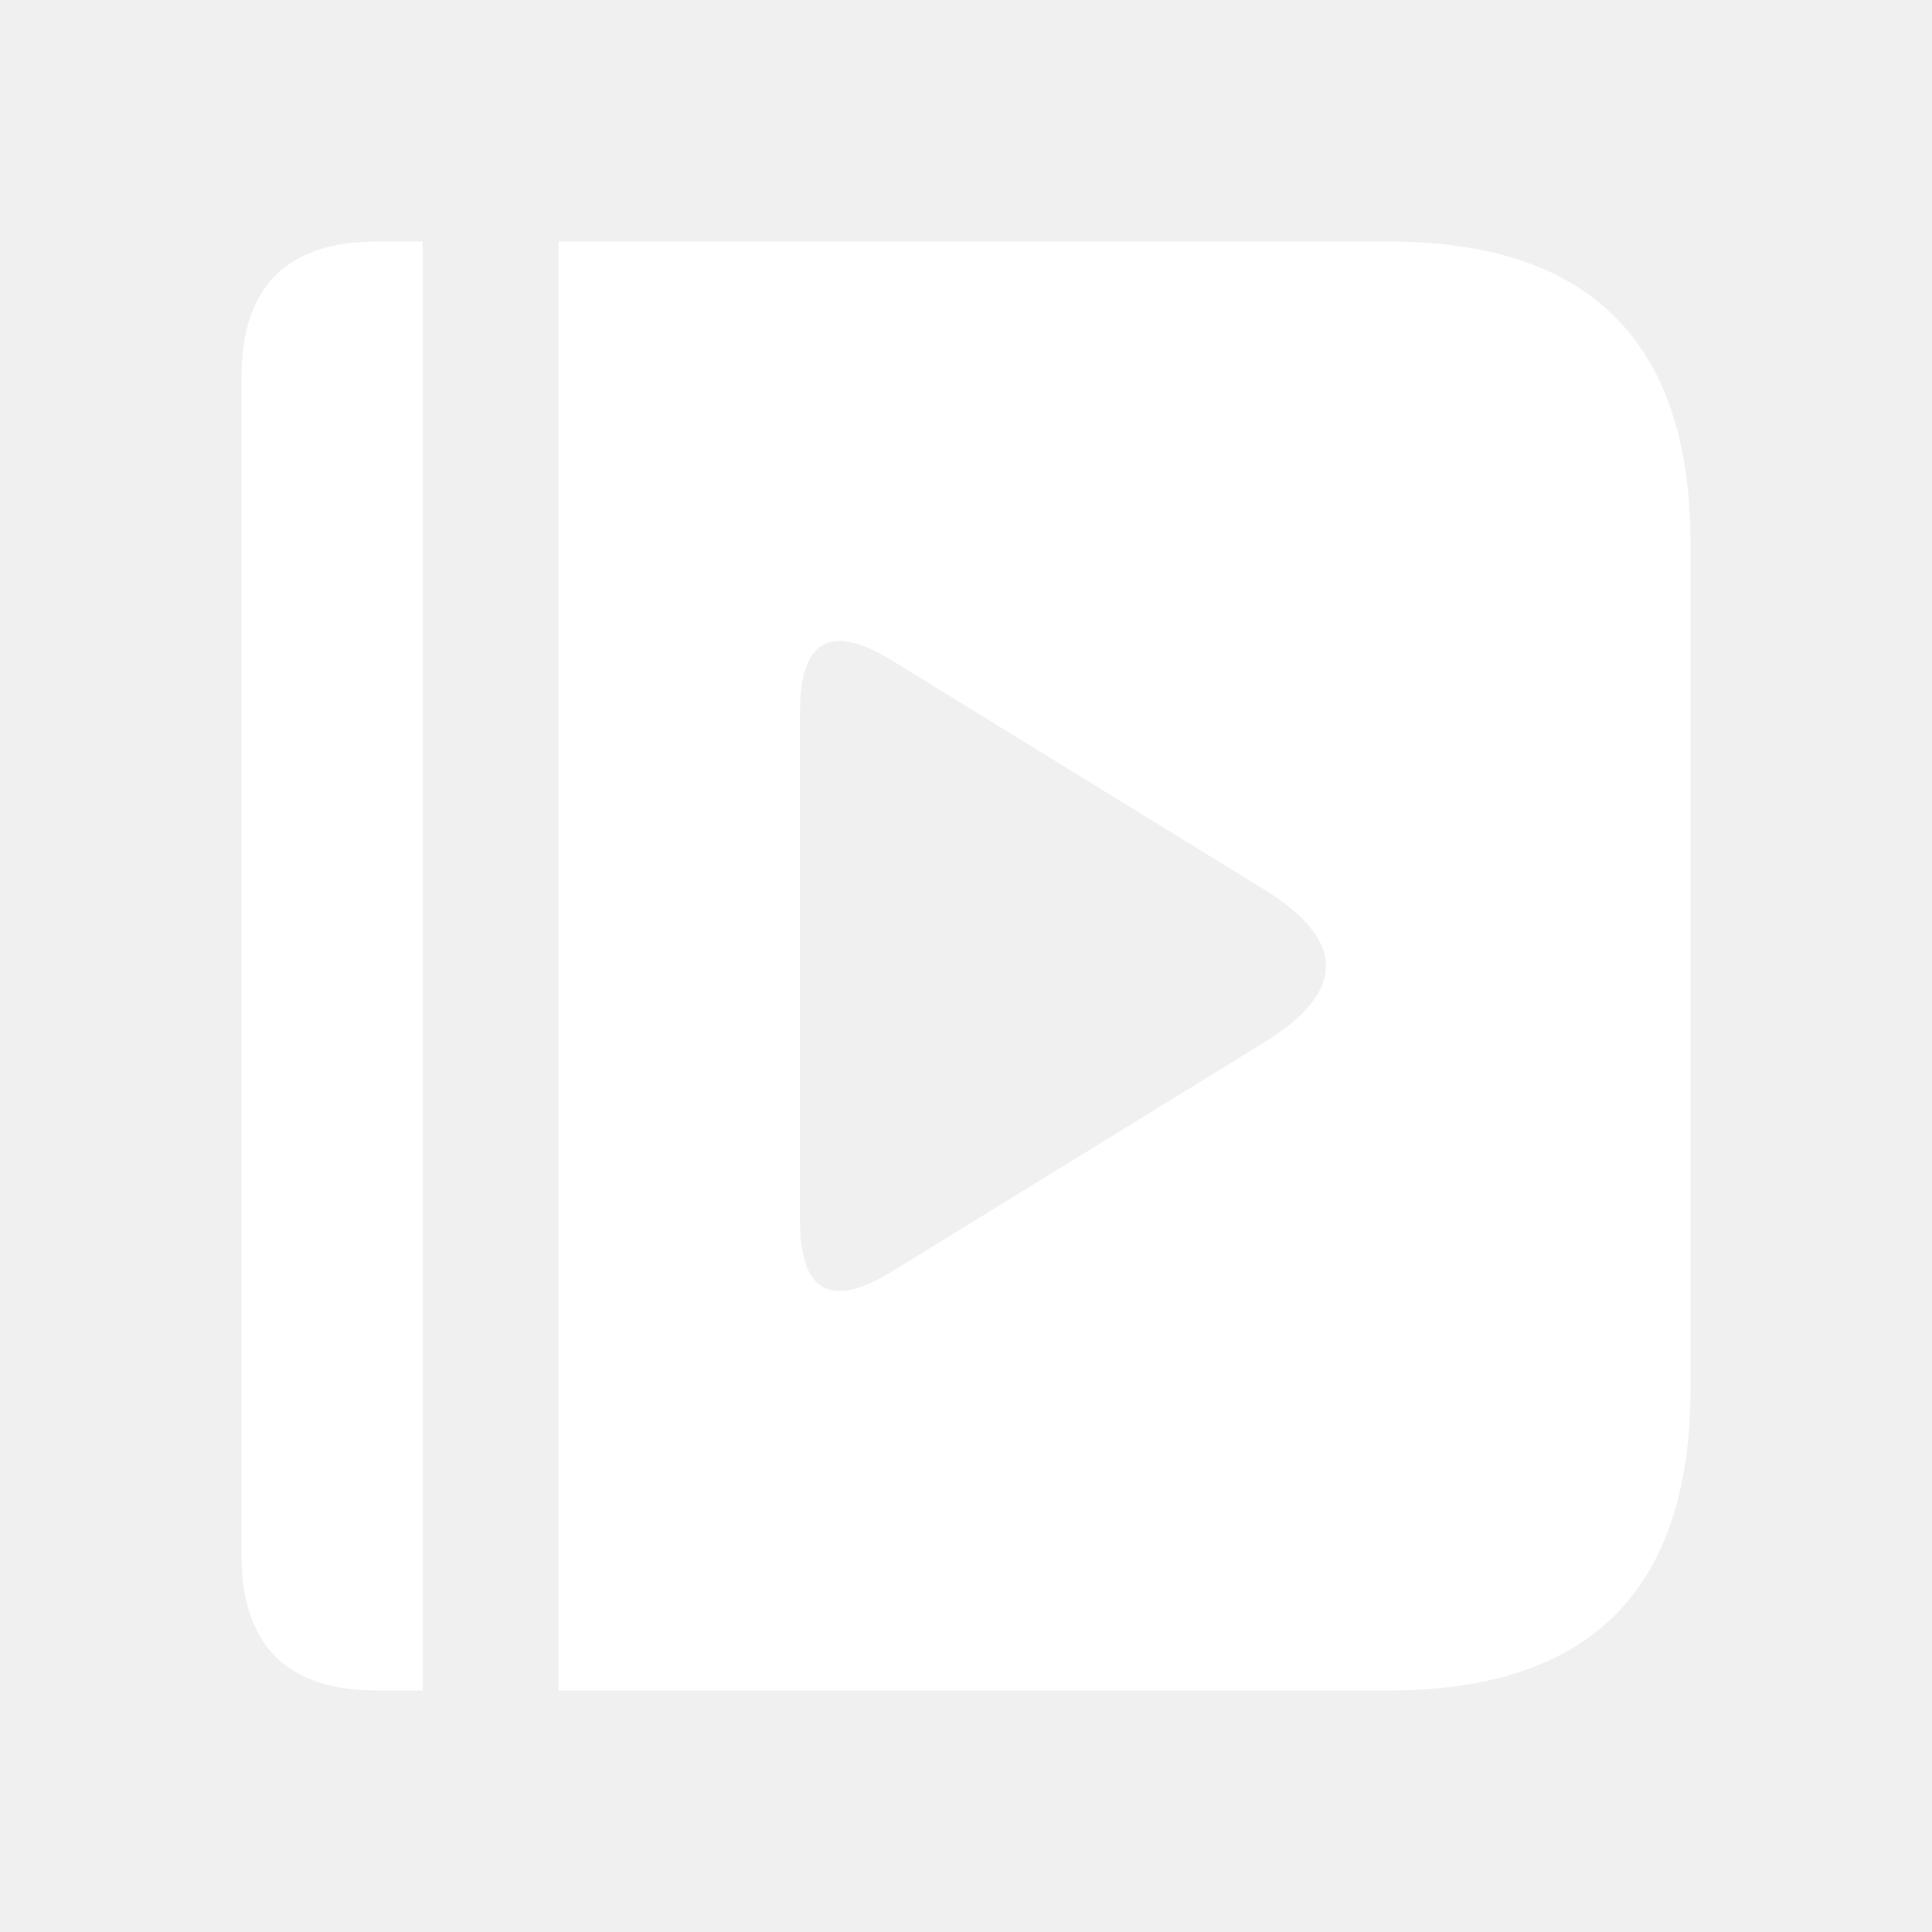
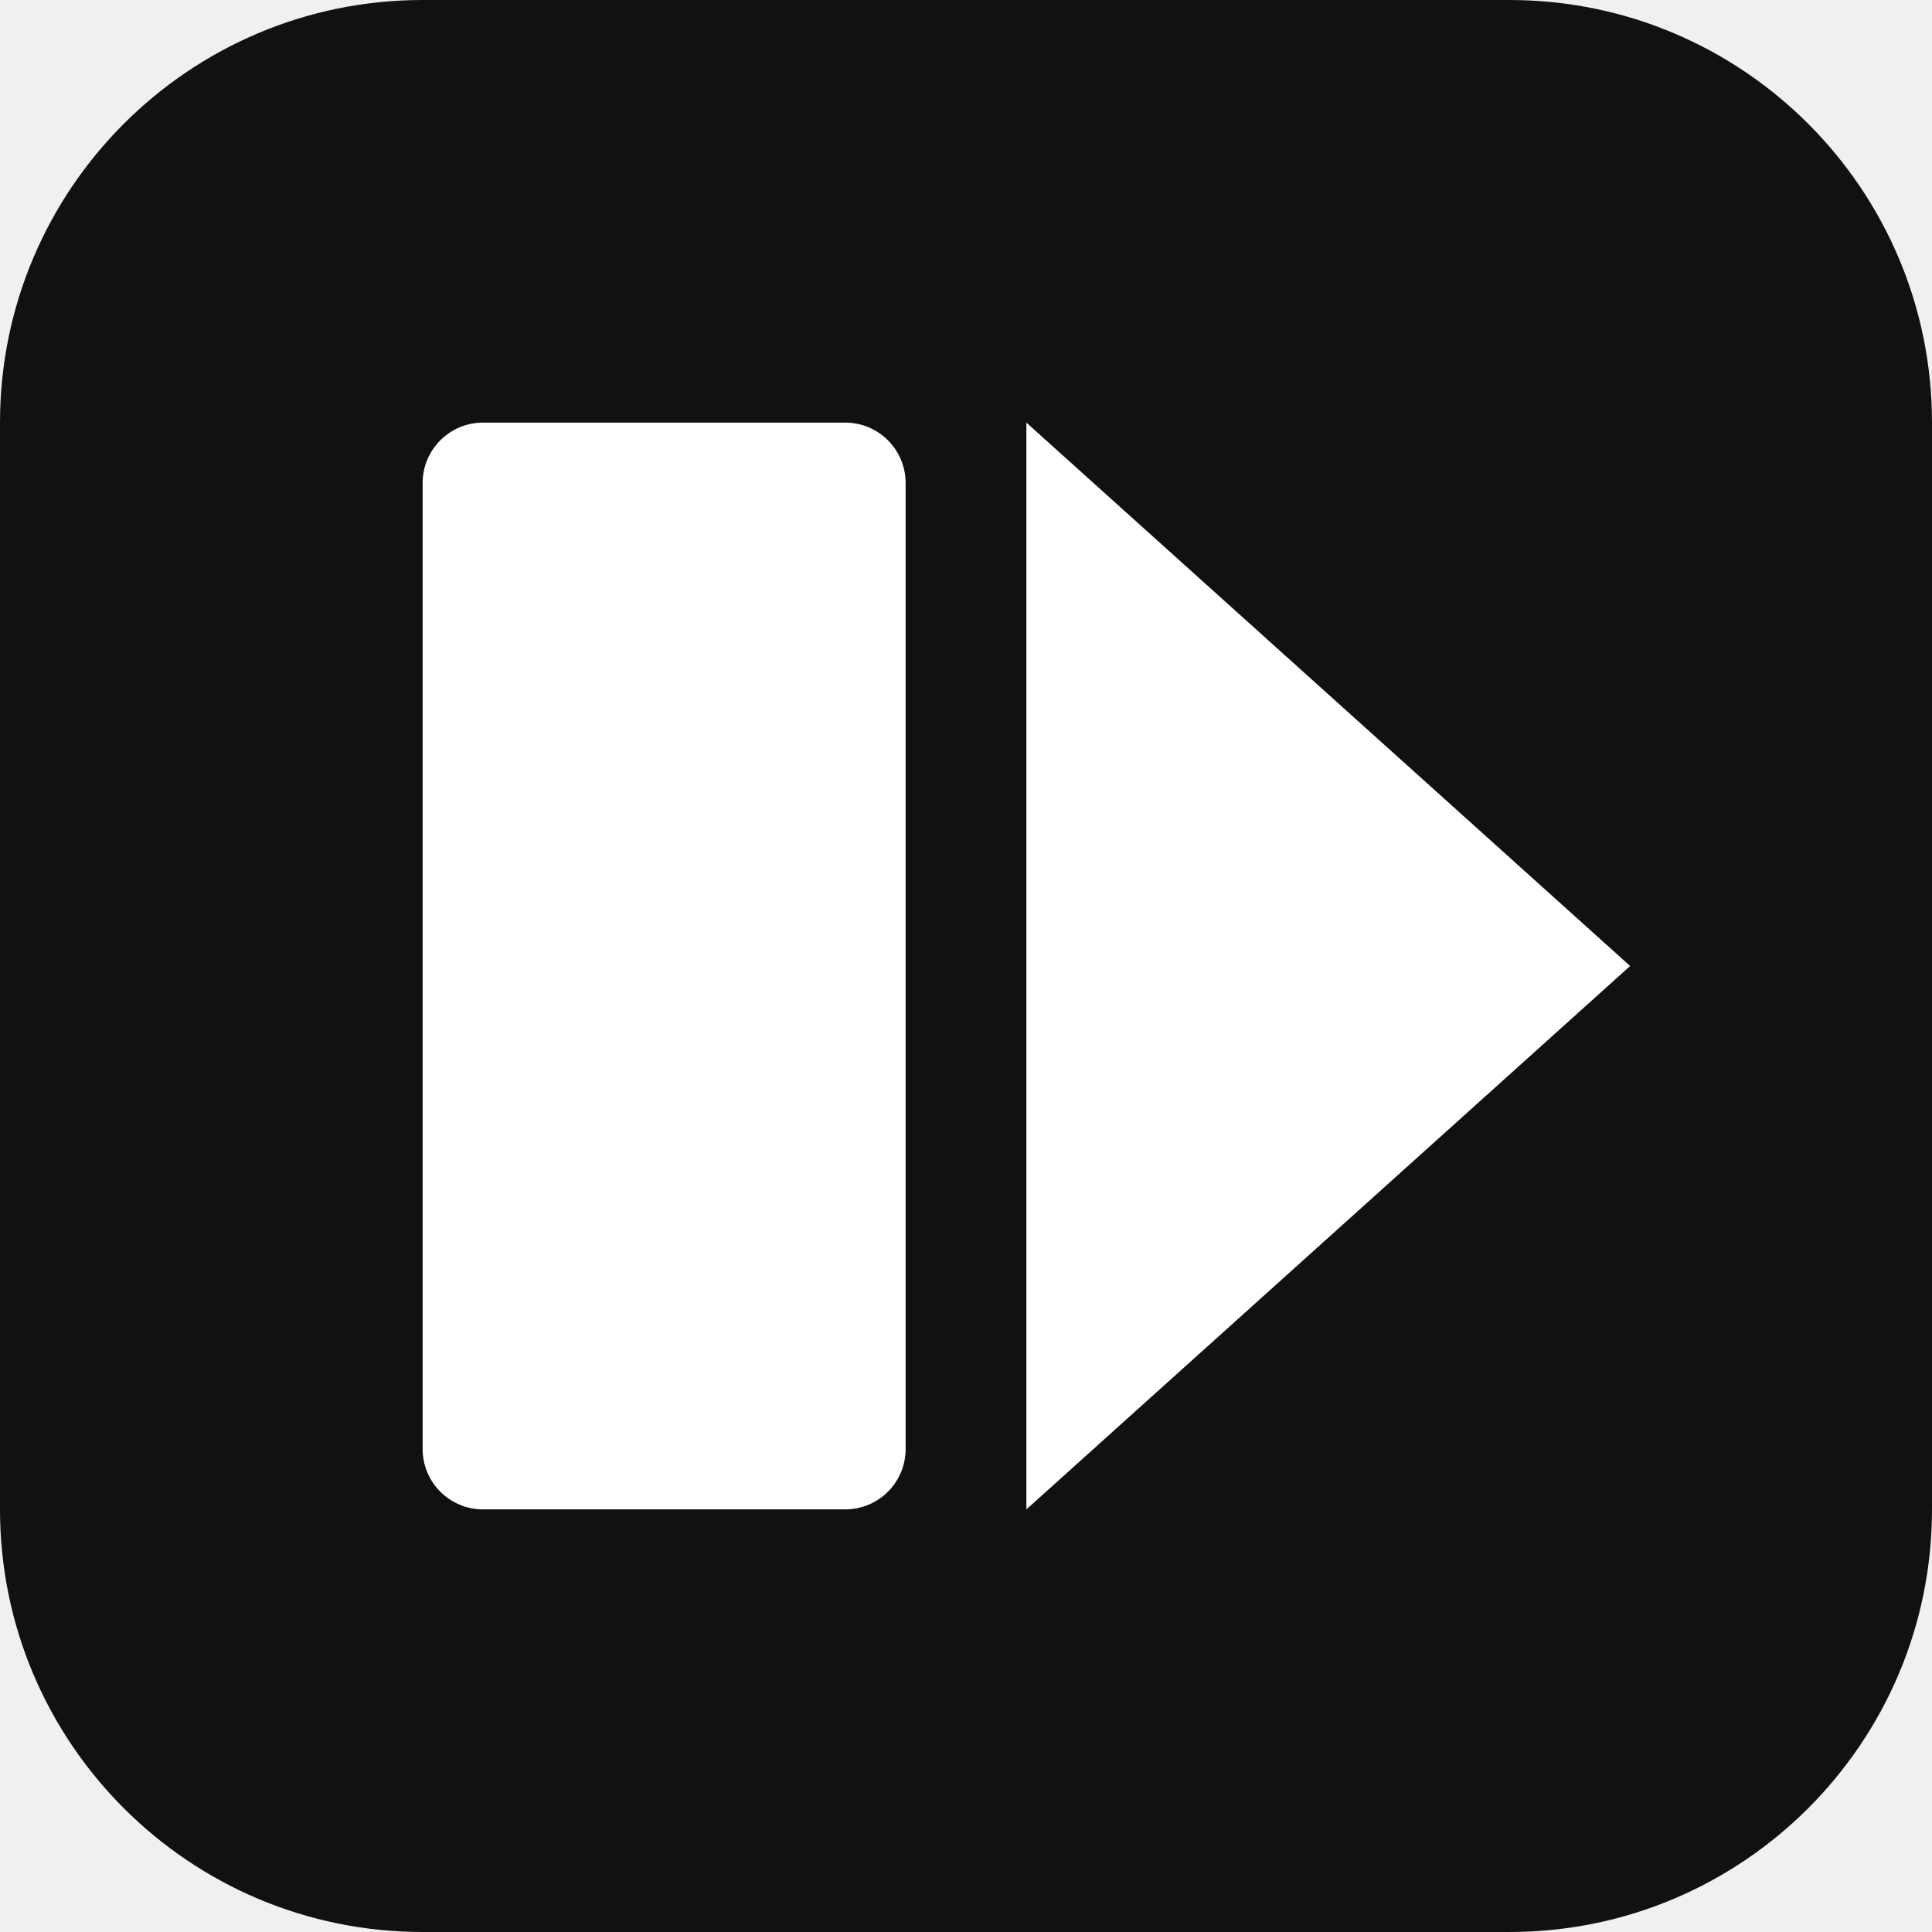
<svg xmlns="http://www.w3.org/2000/svg" width="64" height="64" viewBox="0 0 64 64">
-   <path fill-rule="evenodd" d="M12.5 8H46Q56 8 56 18V46Q56 56 46 56H12.5Q8 56 8 51.5V12.5Q8 8 12.5 8Z M14 8h4.5V56h-4.5Z M29.55 21.88L41.85 29.45Q46 32 41.85 34.55L29.55 42.12Q26.5 44 26.5 40.42L26.5 23.58Q26.5 20 29.55 21.88Z" fill="#FFFFFF" />
+   <rect width="64" height="64" rx="14" fill="#111111" />
+   <rect x="14" y="14" width="16" height="36" rx="2" fill="#FFFFFF" />
+   <polygon points="34,14 54,32 34,50" fill="#FFFFFF" />
</svg>
